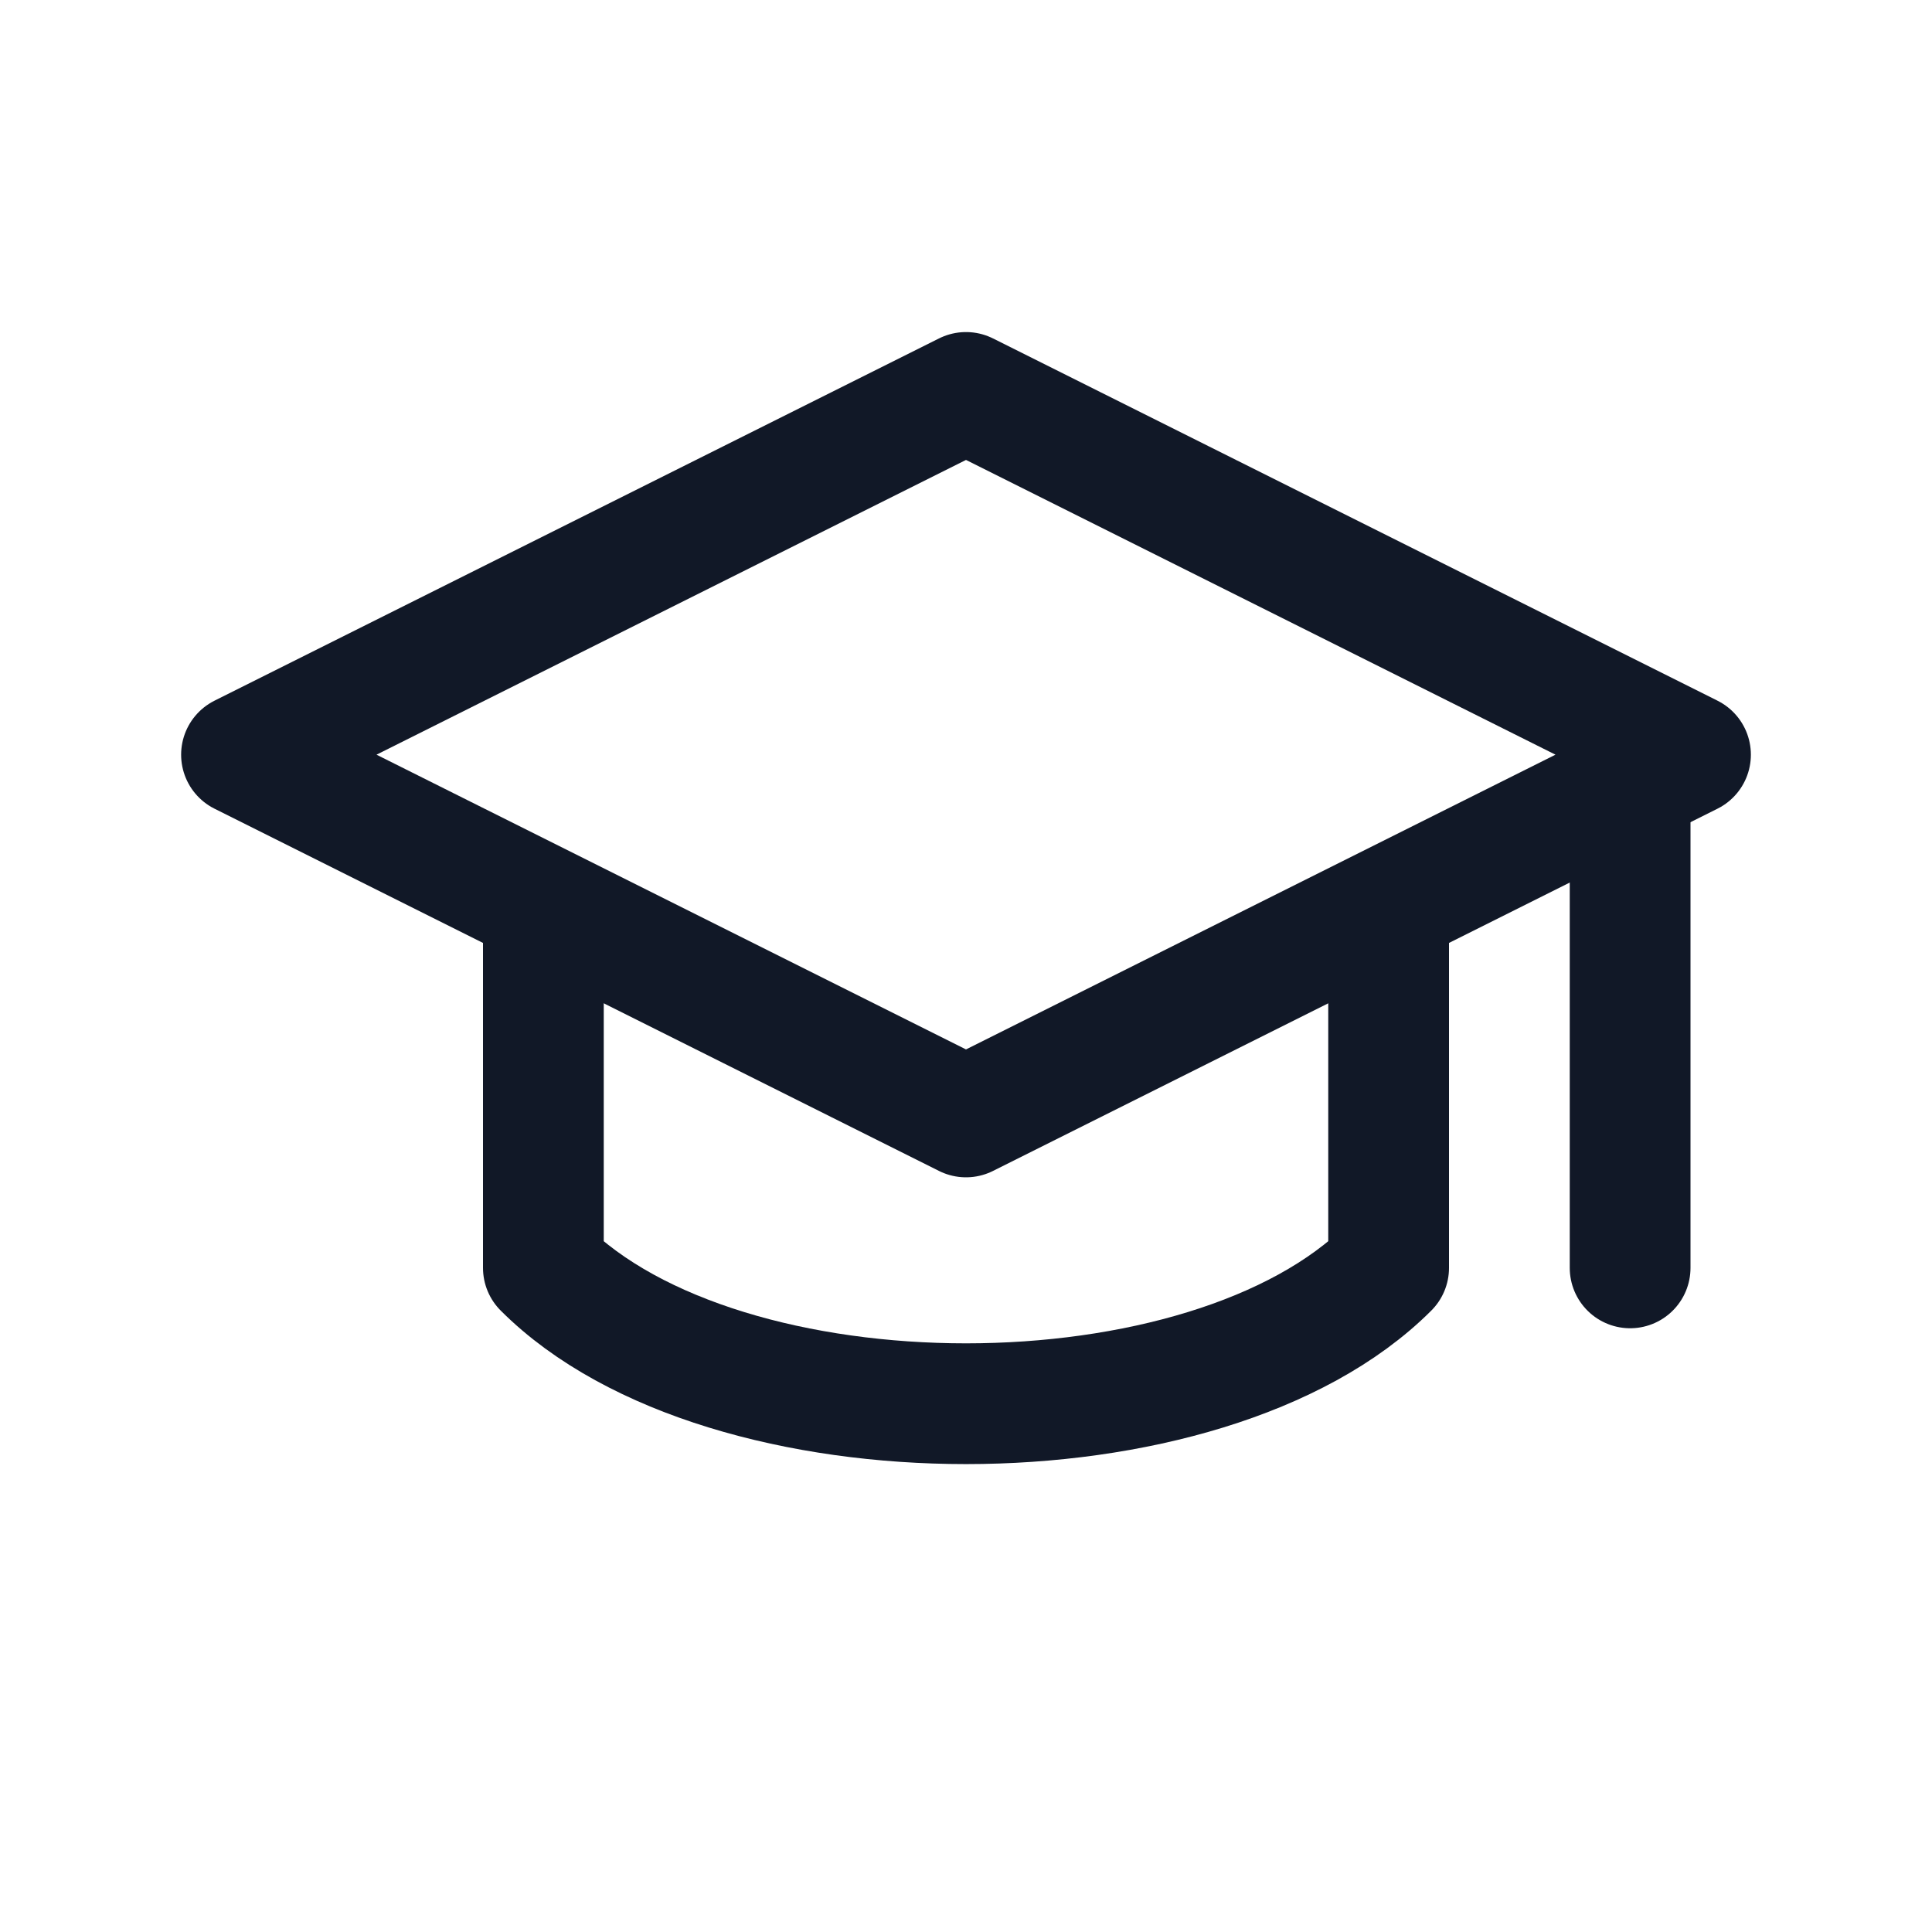
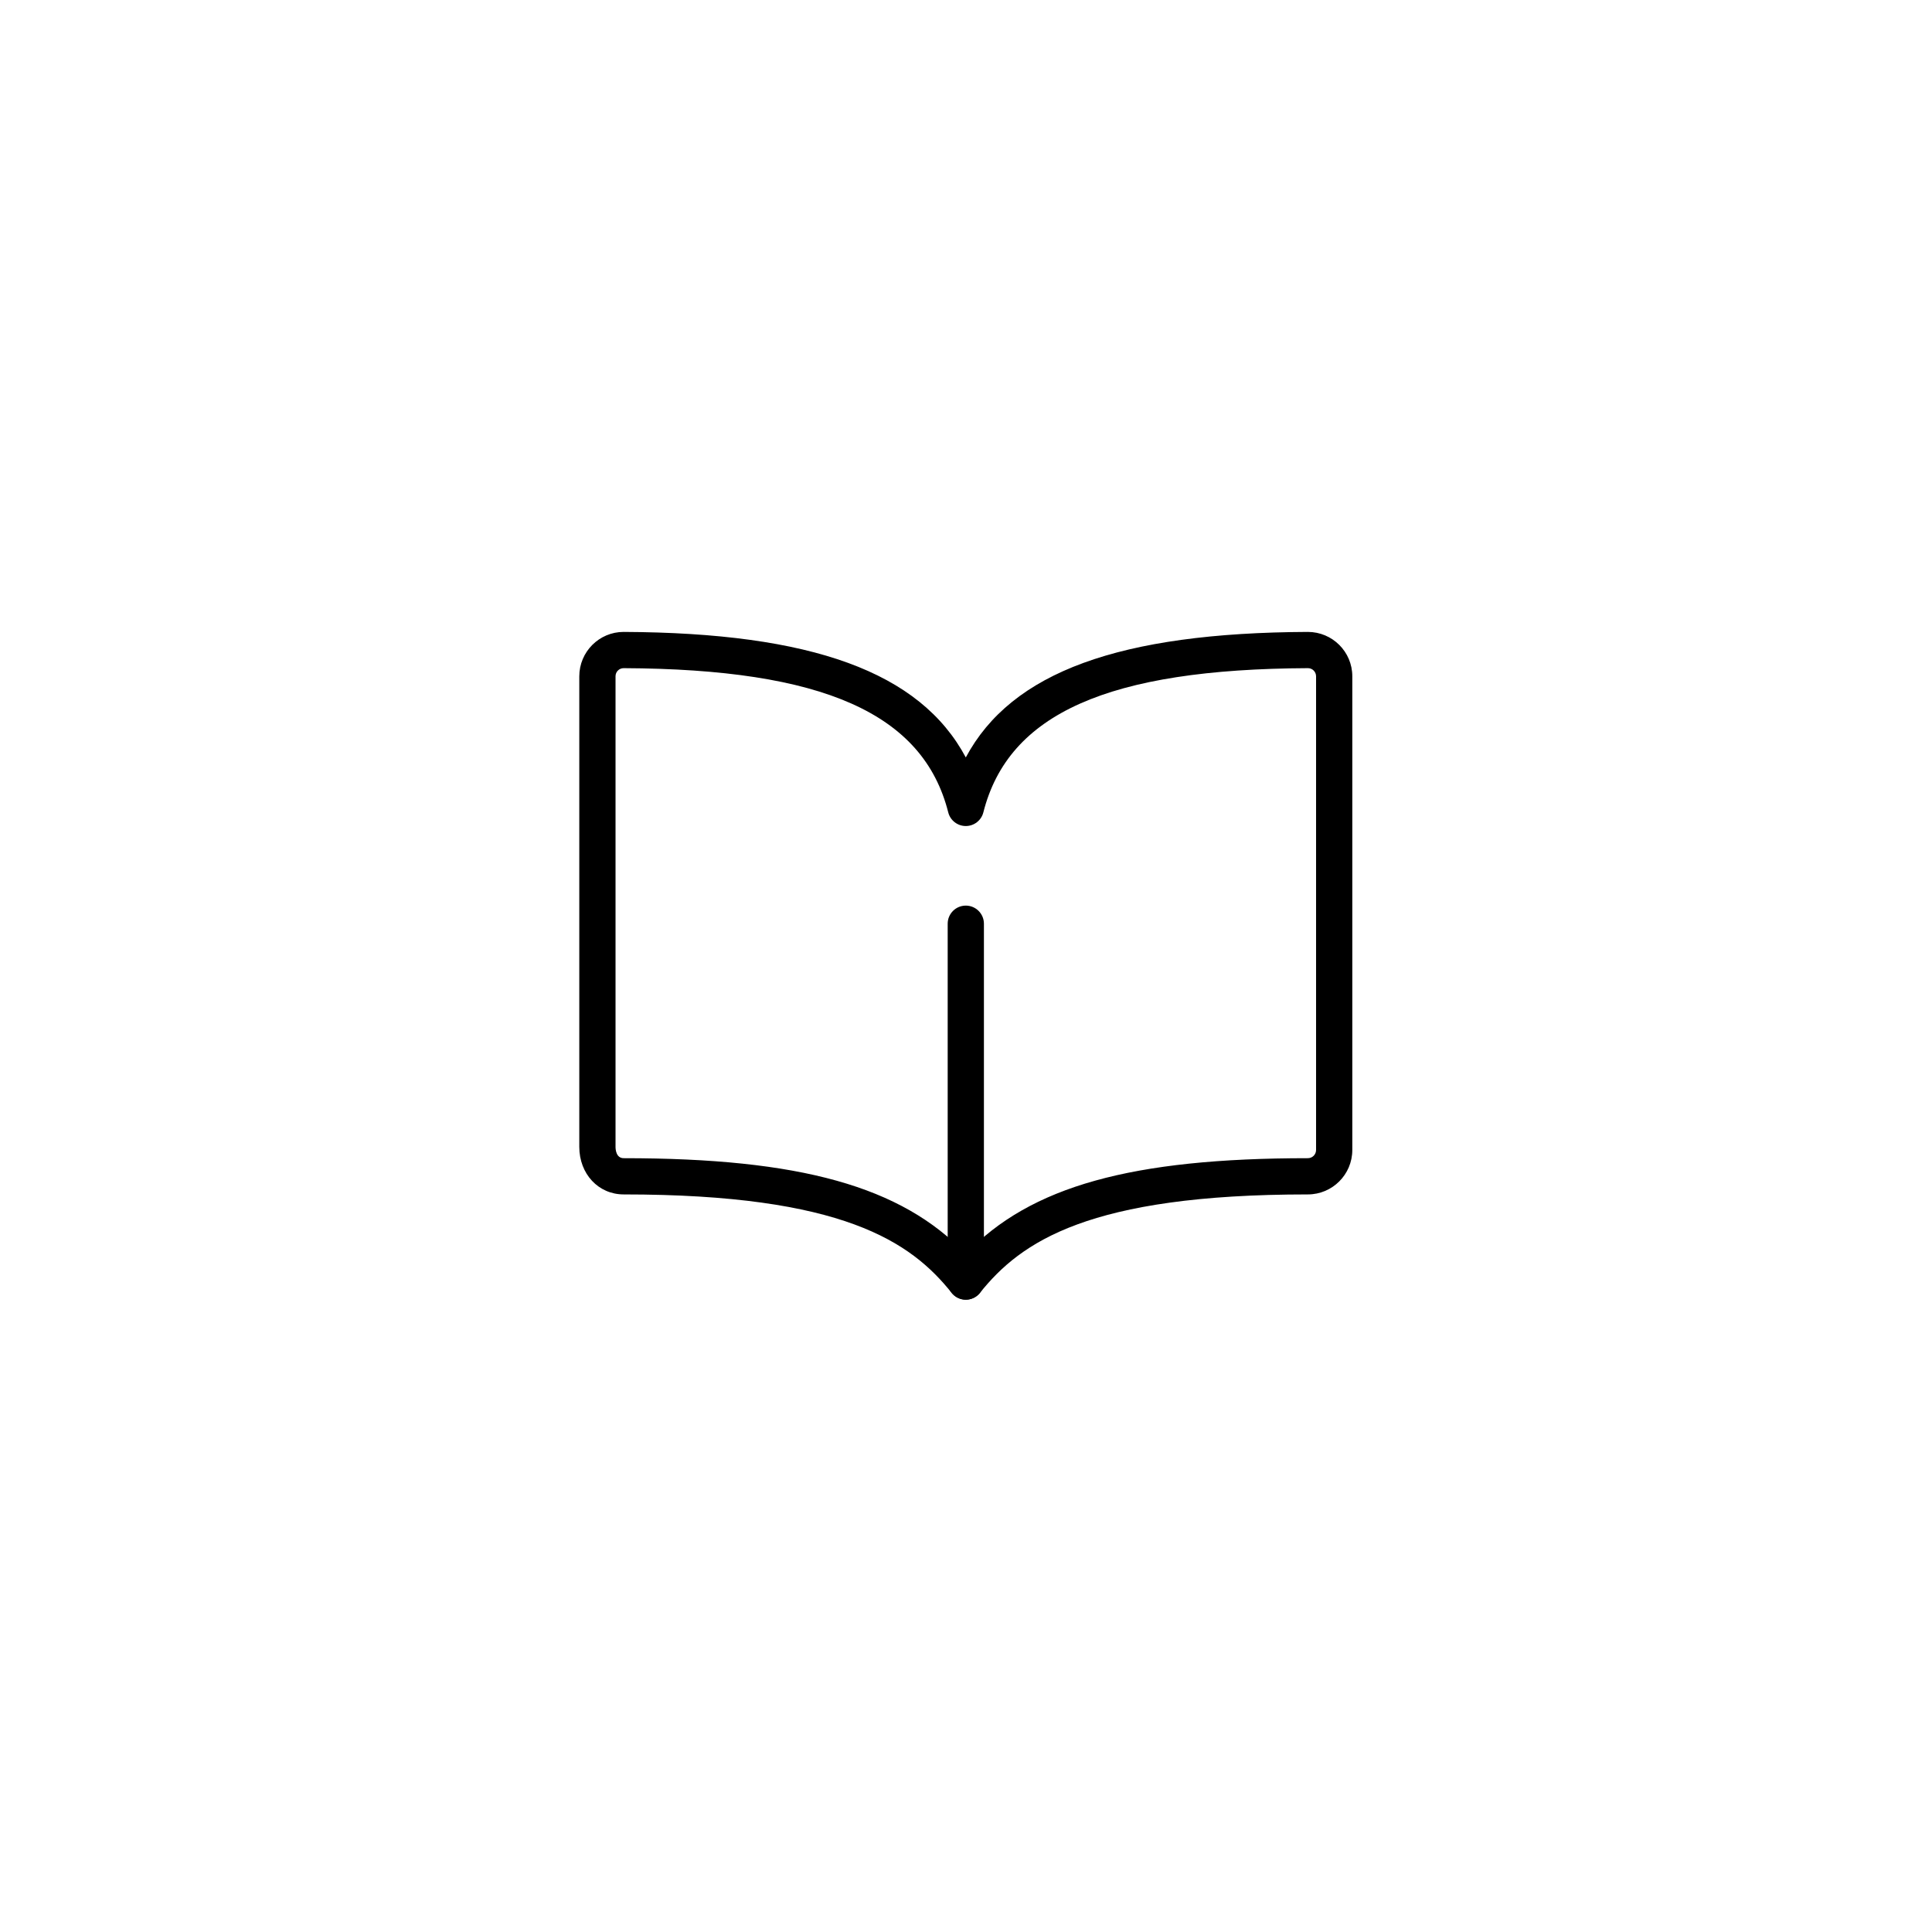
- <svg xmlns="http://www.w3.org/2000/svg" viewBox="0 0 64 64" fill="none">
-   <path d="M8 25 32 13l24 12-24 12L8 25Z" stroke="#111827" stroke-width="4" stroke-linejoin="round" />
-   <path d="M18 31v11c6 6 22 6 28 0V31" stroke="#111827" stroke-width="4" stroke-linecap="round" stroke-linejoin="round" />
-   <path d="M54 27v15" stroke="#111827" stroke-width="4" stroke-linecap="round" />
+ <svg xmlns="http://www.w3.org/2000/svg" width="1254" zoomAndPan="magnify" viewBox="0 0 940.5 940.5" height="1254" preserveAspectRatio="xMidYMid meet" version="1.0">
+   <defs>
+     <clipPath id="9b63c7a989">
+       <path d="M 282 307 L 658.301 307 L 658.301 633 L 282 633 Z M 282 307 " clip-rule="nonzero" />
+     </clipPath>
+   </defs>
+   <g clip-path="url(#9b63c7a989)">
+     <path fill="#000000" d="M 470.156 632.684 C 467.477 632.684 464.941 631.465 463.266 629.371 C 443.371 604.48 410.262 581.445 303.629 581.445 C 291.301 581.445 282 571.484 282 558.273 L 282 329.246 C 282 317.301 291.684 307.617 303.582 307.617 C 395.148 308.027 447.887 327.074 470.152 368.723 C 492.414 327.074 545.141 308.027 636.633 307.617 C 648.621 307.617 658.301 317.301 658.301 329.195 L 658.301 559.816 C 658.301 571.742 648.598 581.445 636.668 581.445 C 530.066 581.445 496.945 604.477 477.035 629.371 C 475.367 631.465 472.836 632.684 470.156 632.684 Z M 303.594 325.258 C 301.41 325.258 299.641 327.023 299.641 329.199 L 299.641 558.27 C 299.641 559.57 299.93 563.809 303.629 563.809 C 389.297 563.809 438.738 577.453 470.156 610.457 C 501.59 577.449 551.027 563.809 636.676 563.809 C 638.875 563.809 640.664 562.02 640.664 559.816 L 640.664 329.246 C 640.664 327.023 638.898 325.258 636.723 325.258 C 539.625 325.691 490.891 347.344 478.703 395.457 C 477.711 399.371 474.188 402.113 470.152 402.113 C 466.117 402.113 462.594 399.371 461.602 395.457 C 449.418 347.344 400.684 325.691 303.594 325.258 Z M 303.594 325.258 " fill-opacity="1" fill-rule="evenodd" />
+   </g>
+   <path fill="#000000" d="M 470.156 632.684 C 465.285 632.684 461.336 628.738 461.336 623.863 L 461.336 449.668 C 461.336 444.801 465.285 440.852 470.156 440.852 C 475.027 440.852 478.973 444.801 478.973 449.668 L 478.973 623.859 C 478.973 628.734 475.027 632.684 470.156 632.684 Z M 470.156 632.684 " fill-opacity="1" fill-rule="evenodd" />
</svg>
